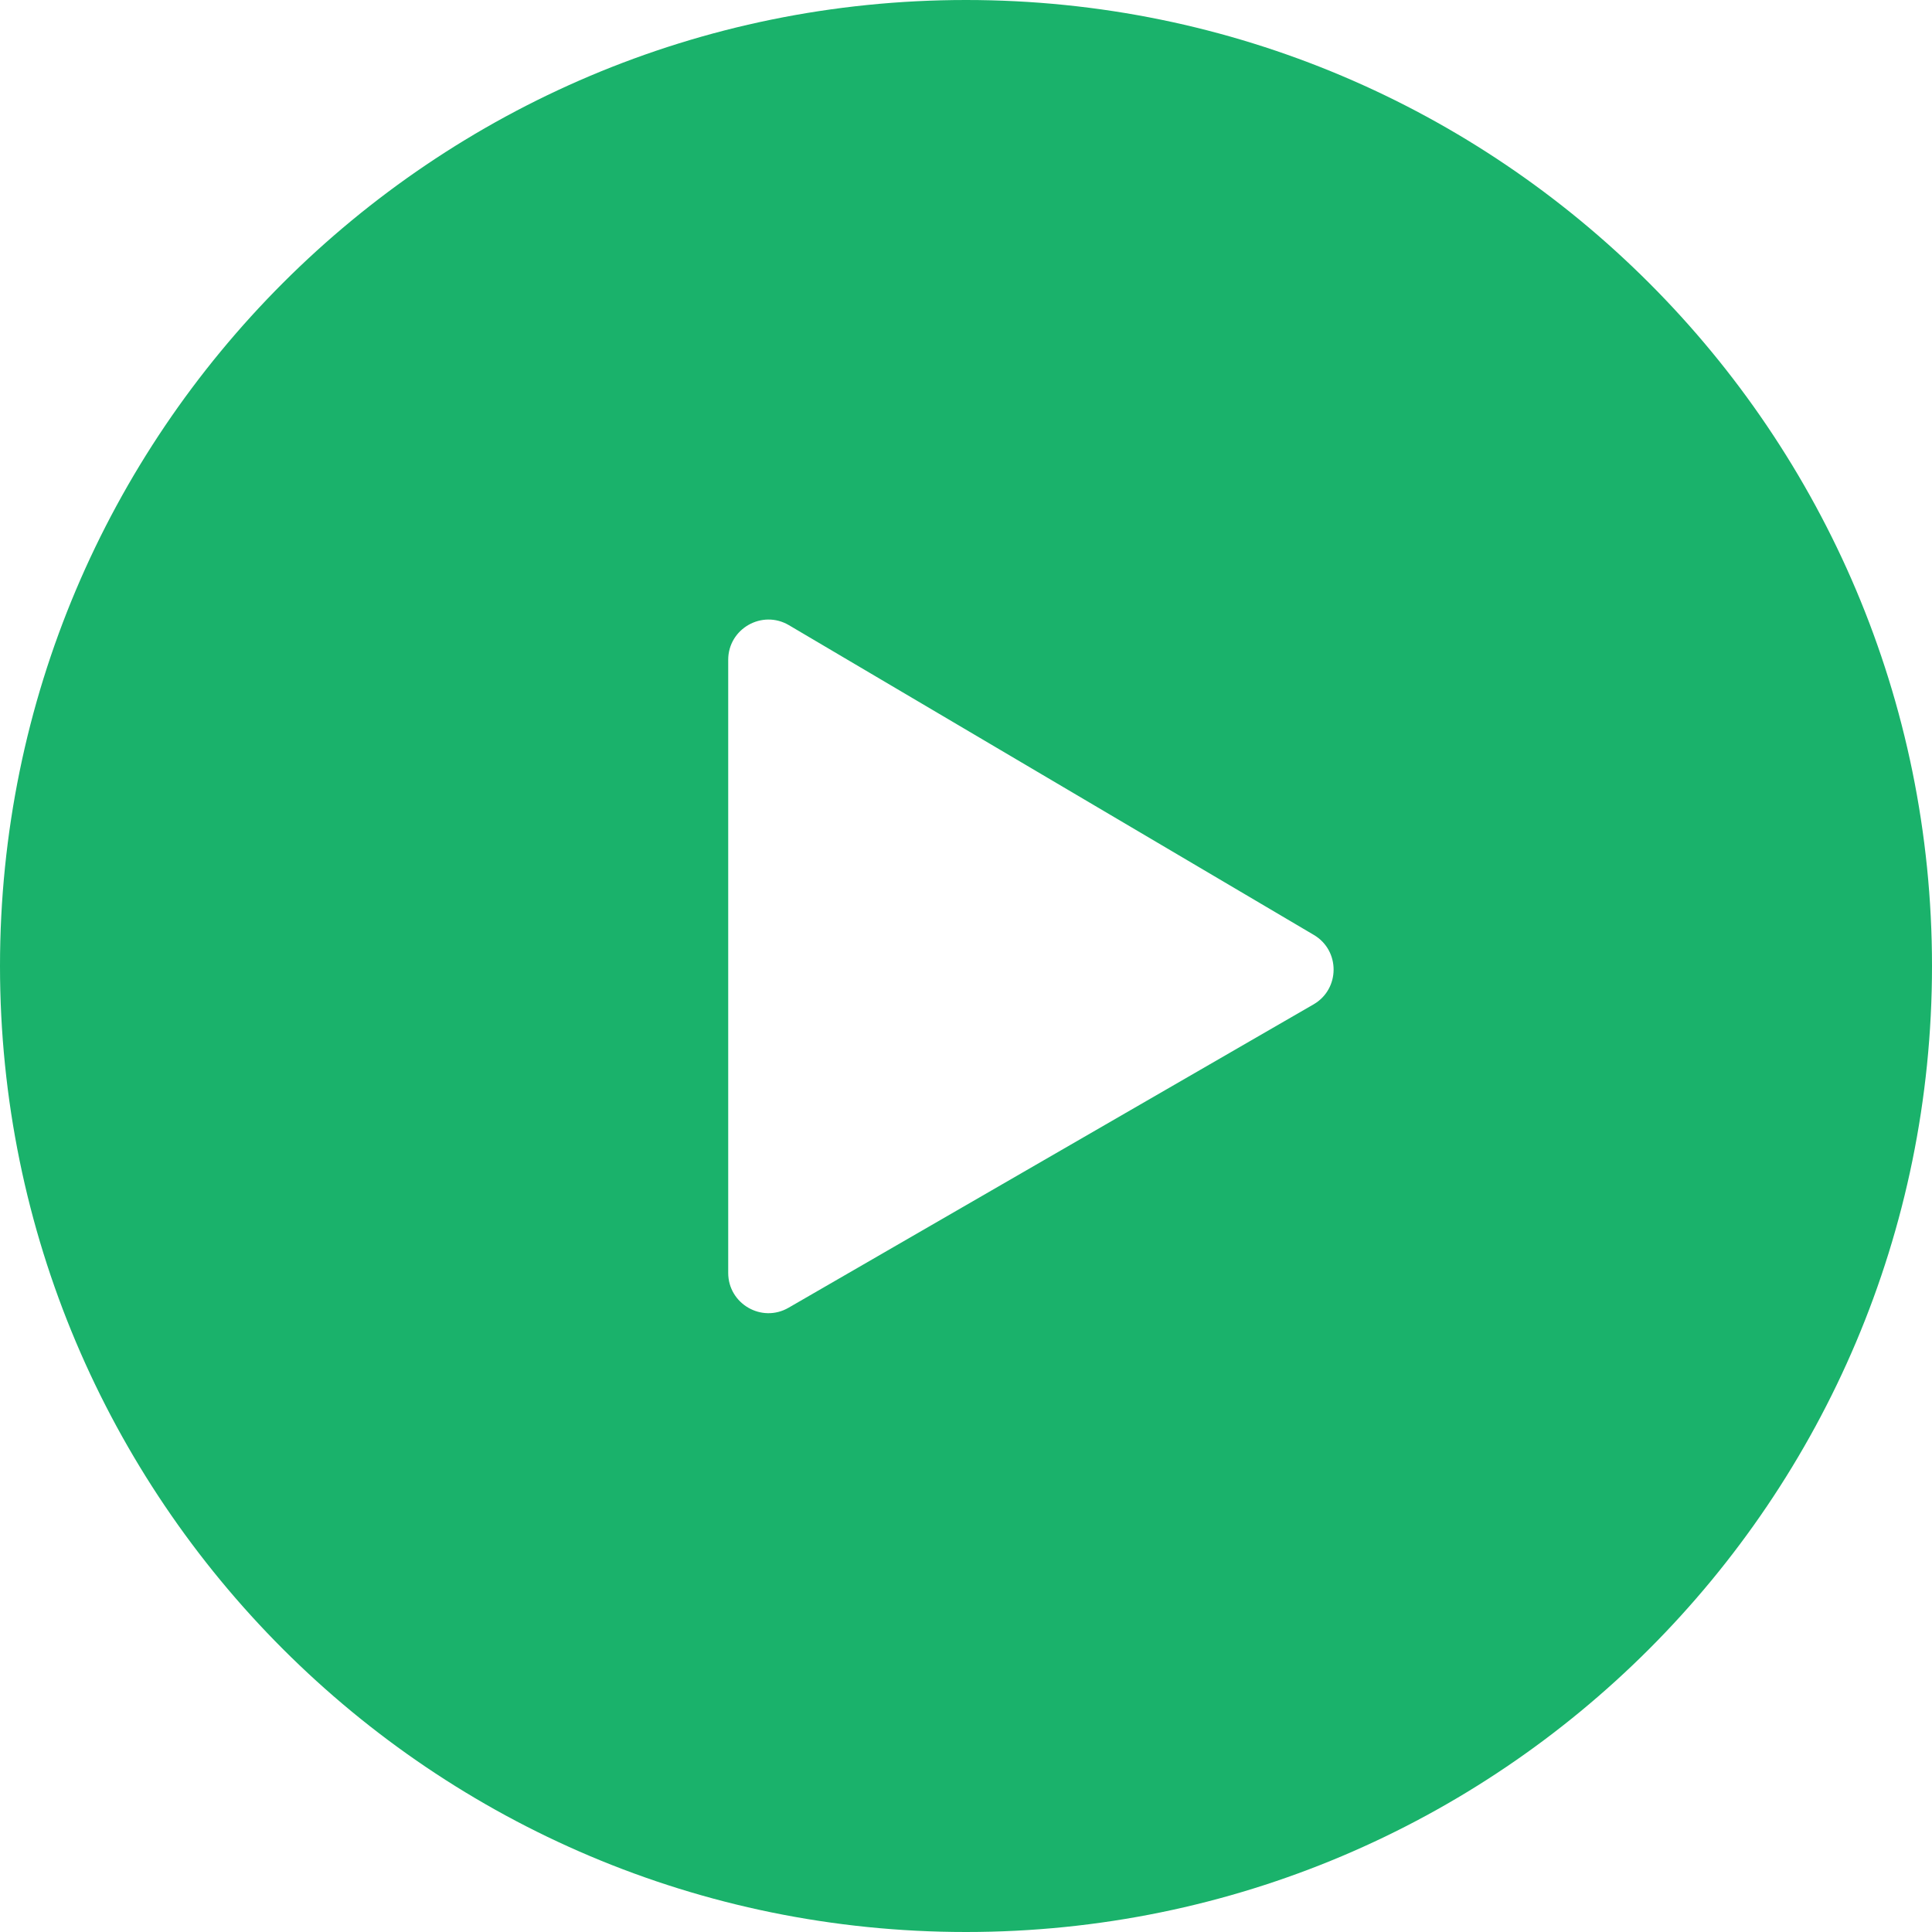
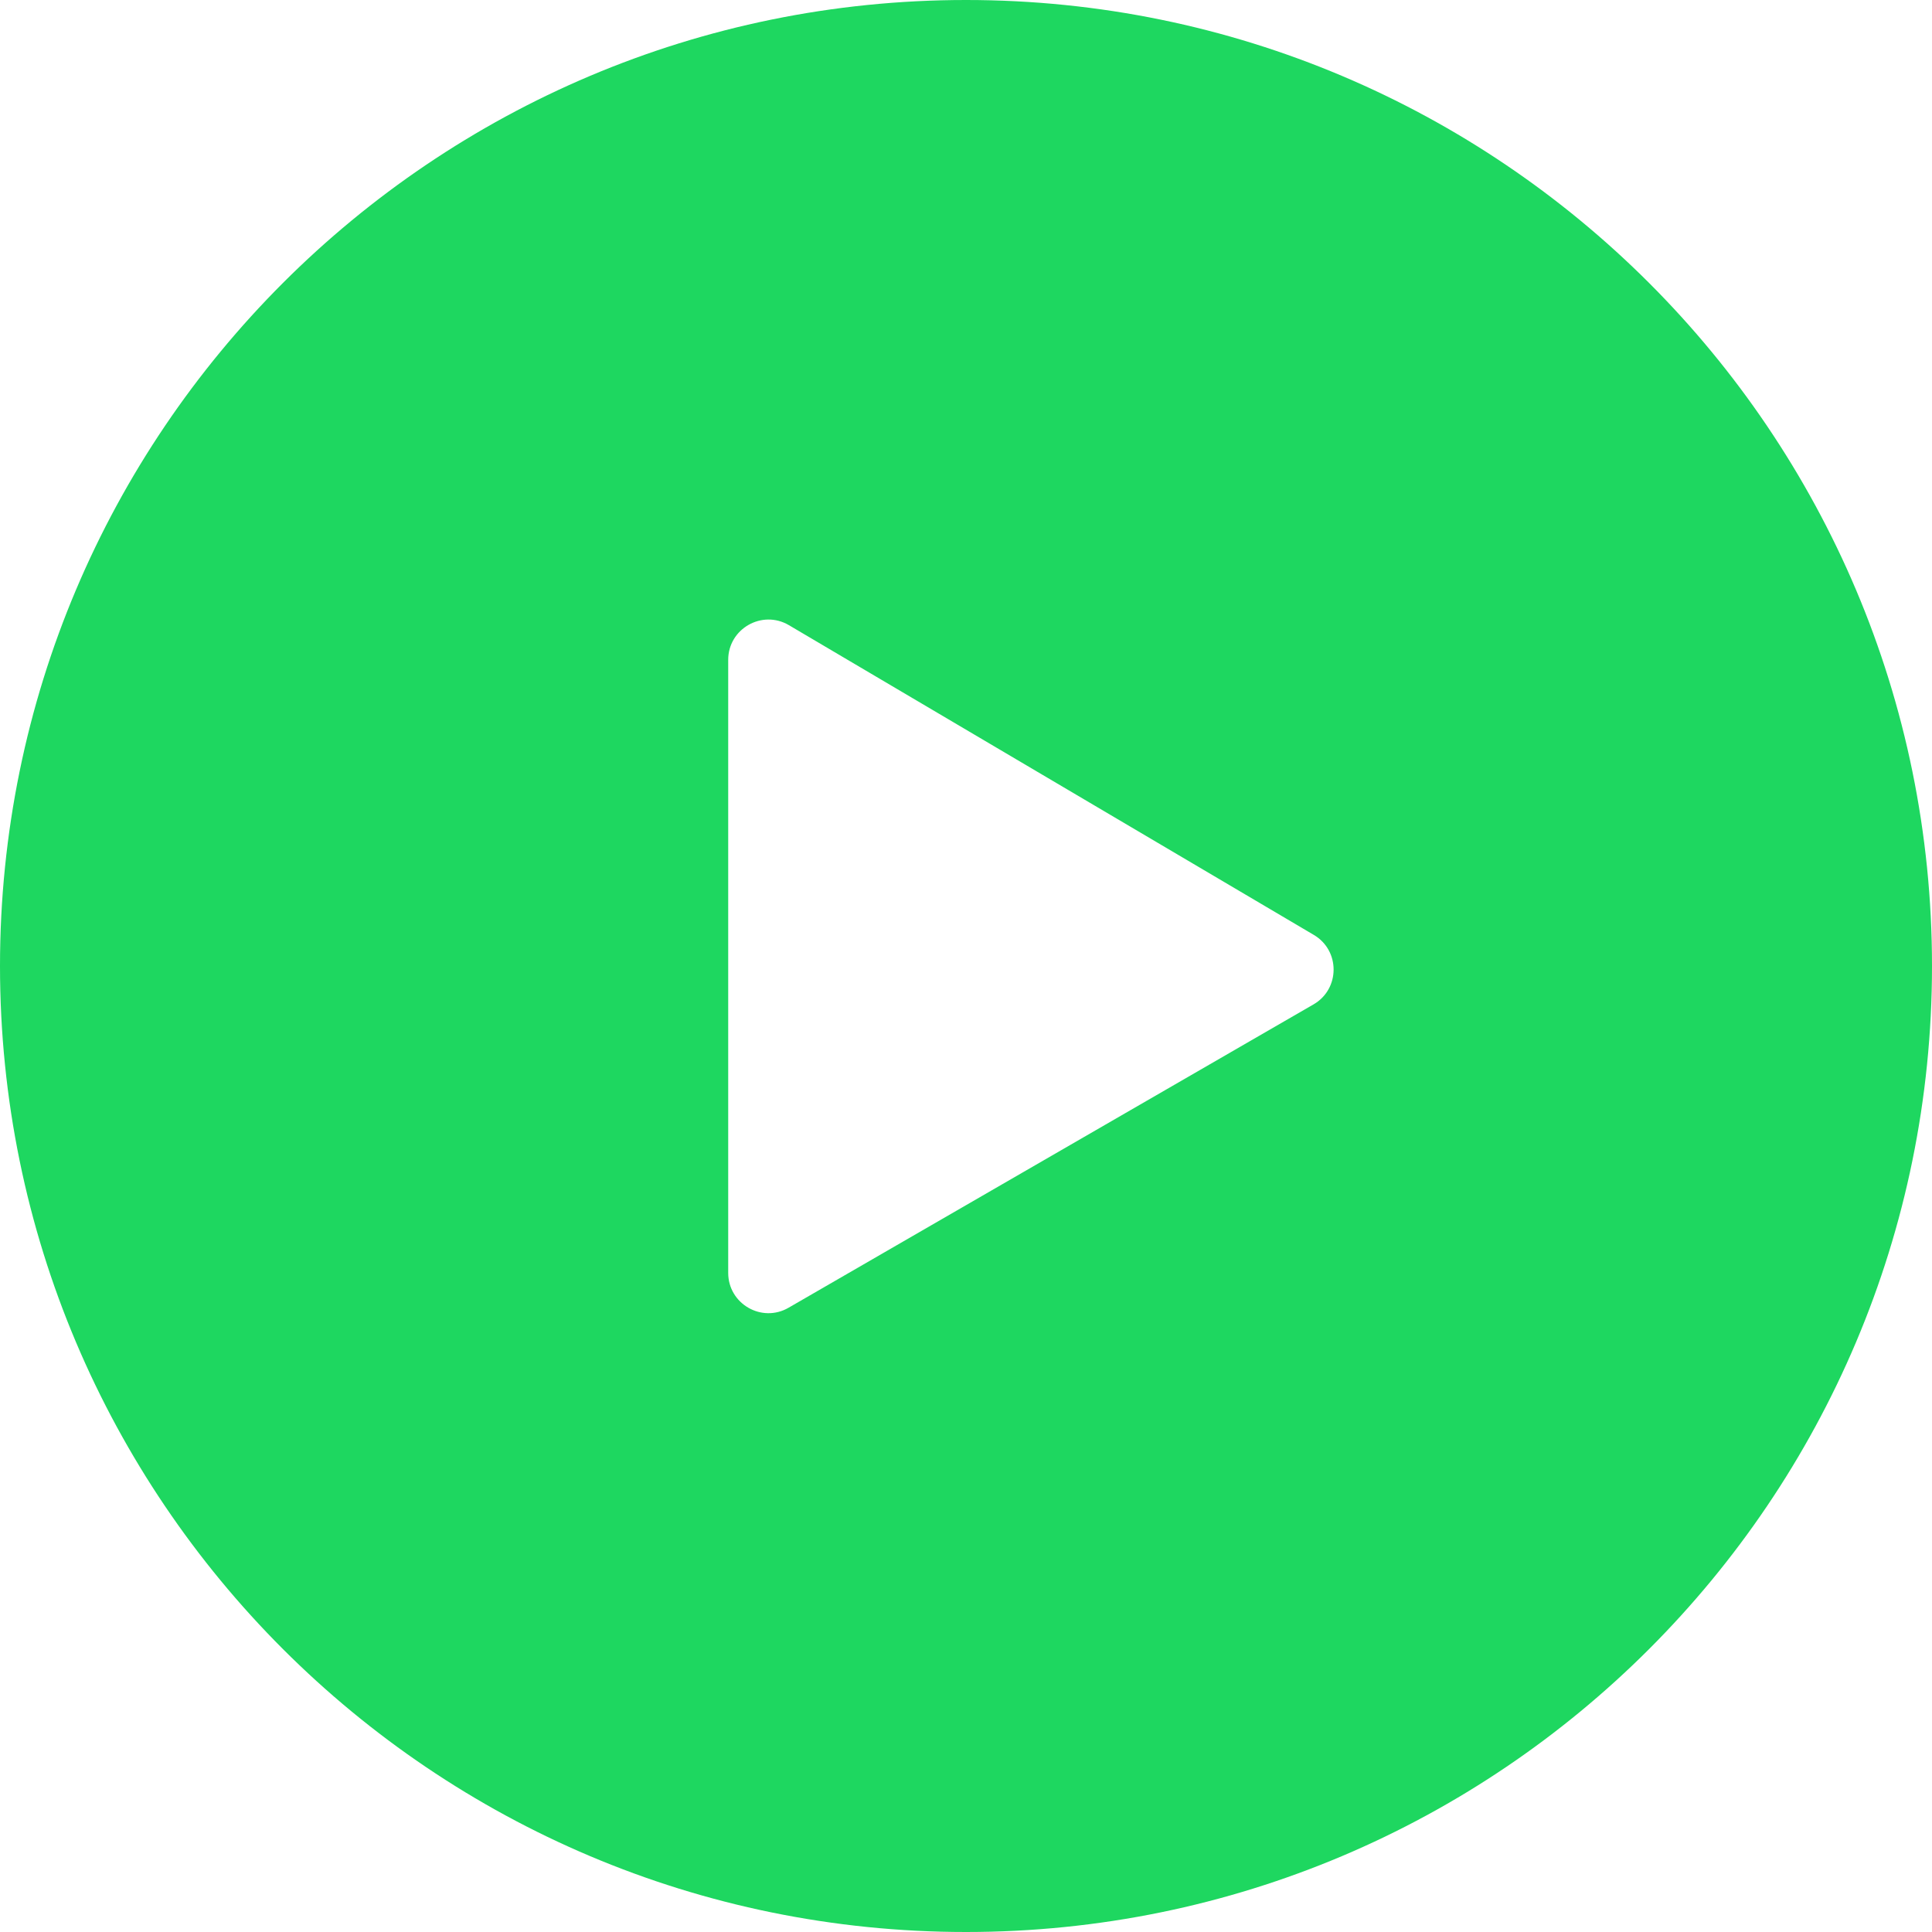
<svg xmlns="http://www.w3.org/2000/svg" width="24" height="24" viewBox="0 0 24 24" fill="none">
-   <path fill-rule="evenodd" clip-rule="evenodd" d="M12 24C18.628 24 24 18.628 24 12C24 5.373 18.628 0 12 0C5.373 0 0 5.373 0 12C0 18.628 5.373 24 12 24ZM9.046 8.197V15.812C9.046 16.197 9.463 16.438 9.796 16.245L16.317 12.477C16.648 12.286 16.65 11.808 16.321 11.614L9.8 7.766C9.467 7.57 9.046 7.81 9.046 8.197Z" fill="#1AB26B" />
+   <path fill-rule="evenodd" clip-rule="evenodd" d="M12 24C18.628 24 24 18.628 24 12C24 5.373 18.628 0 12 0C5.373 0 0 5.373 0 12C0 18.628 5.373 24 12 24ZM9.046 8.197V15.812C9.046 16.197 9.463 16.438 9.796 16.245L16.317 12.477C16.648 12.286 16.65 11.808 16.321 11.614L9.8 7.766C9.467 7.57 9.046 7.81 9.046 8.197Z" fill="#1ED760" />
</svg>
